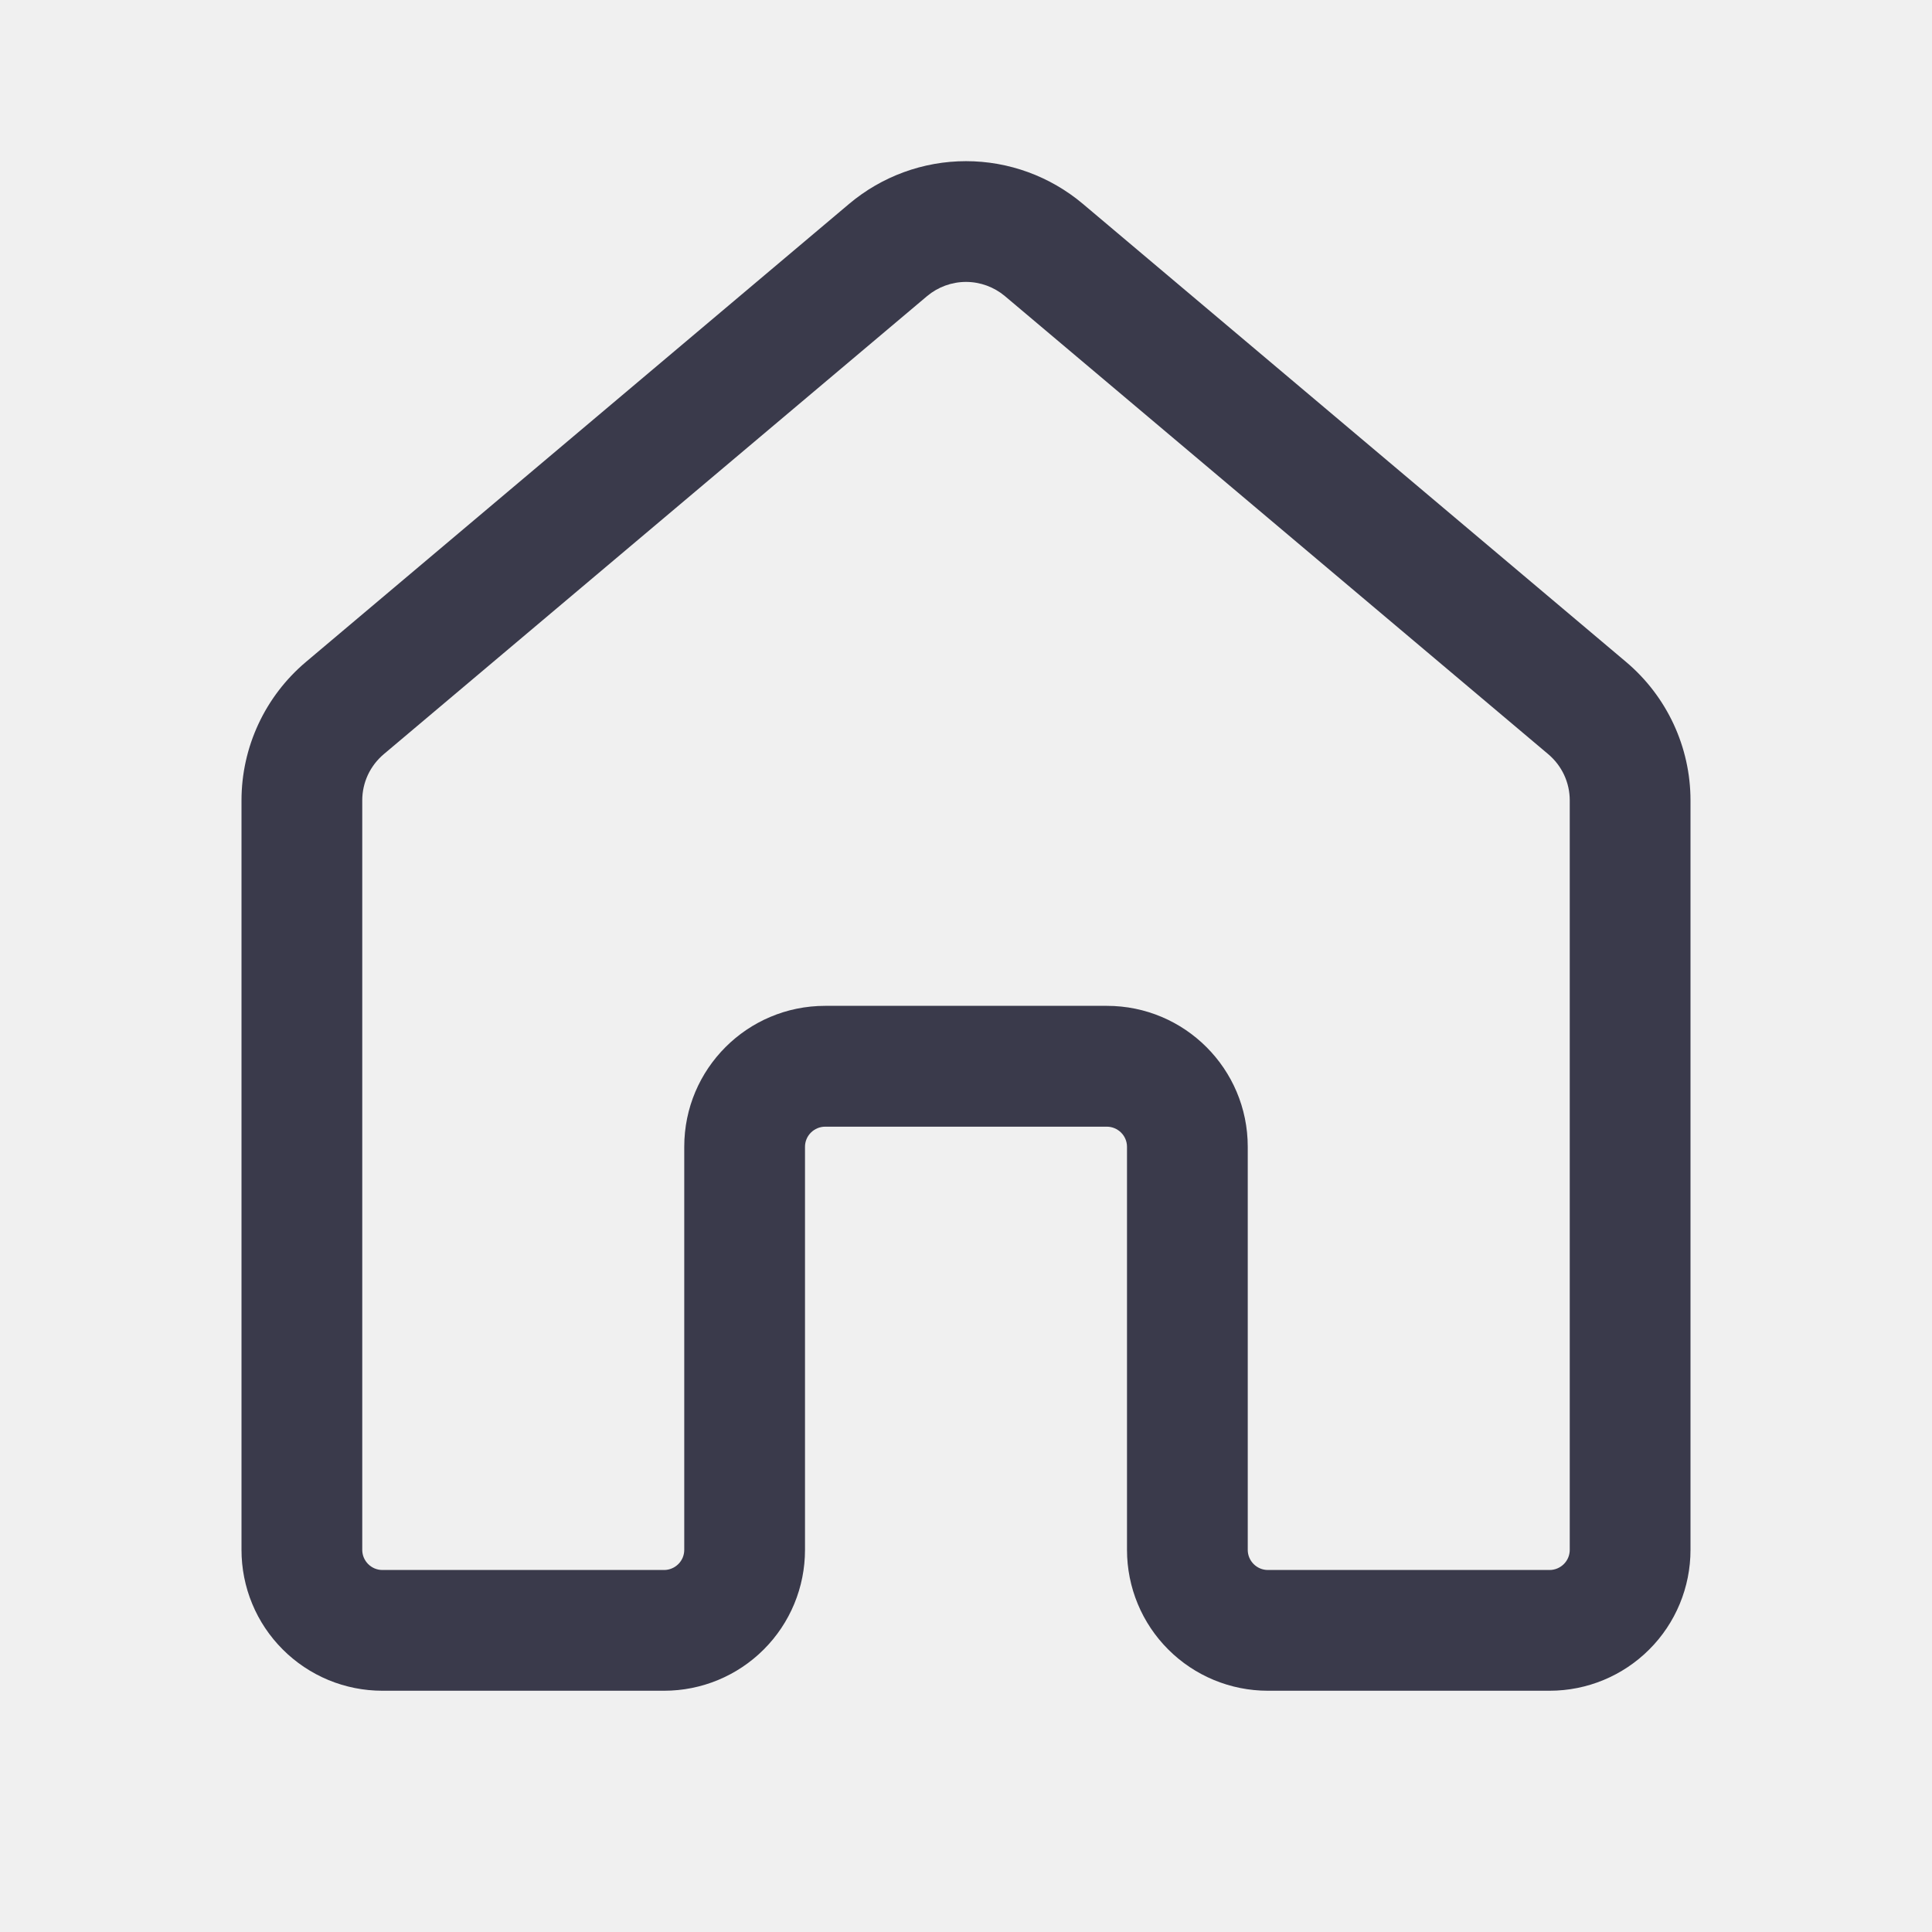
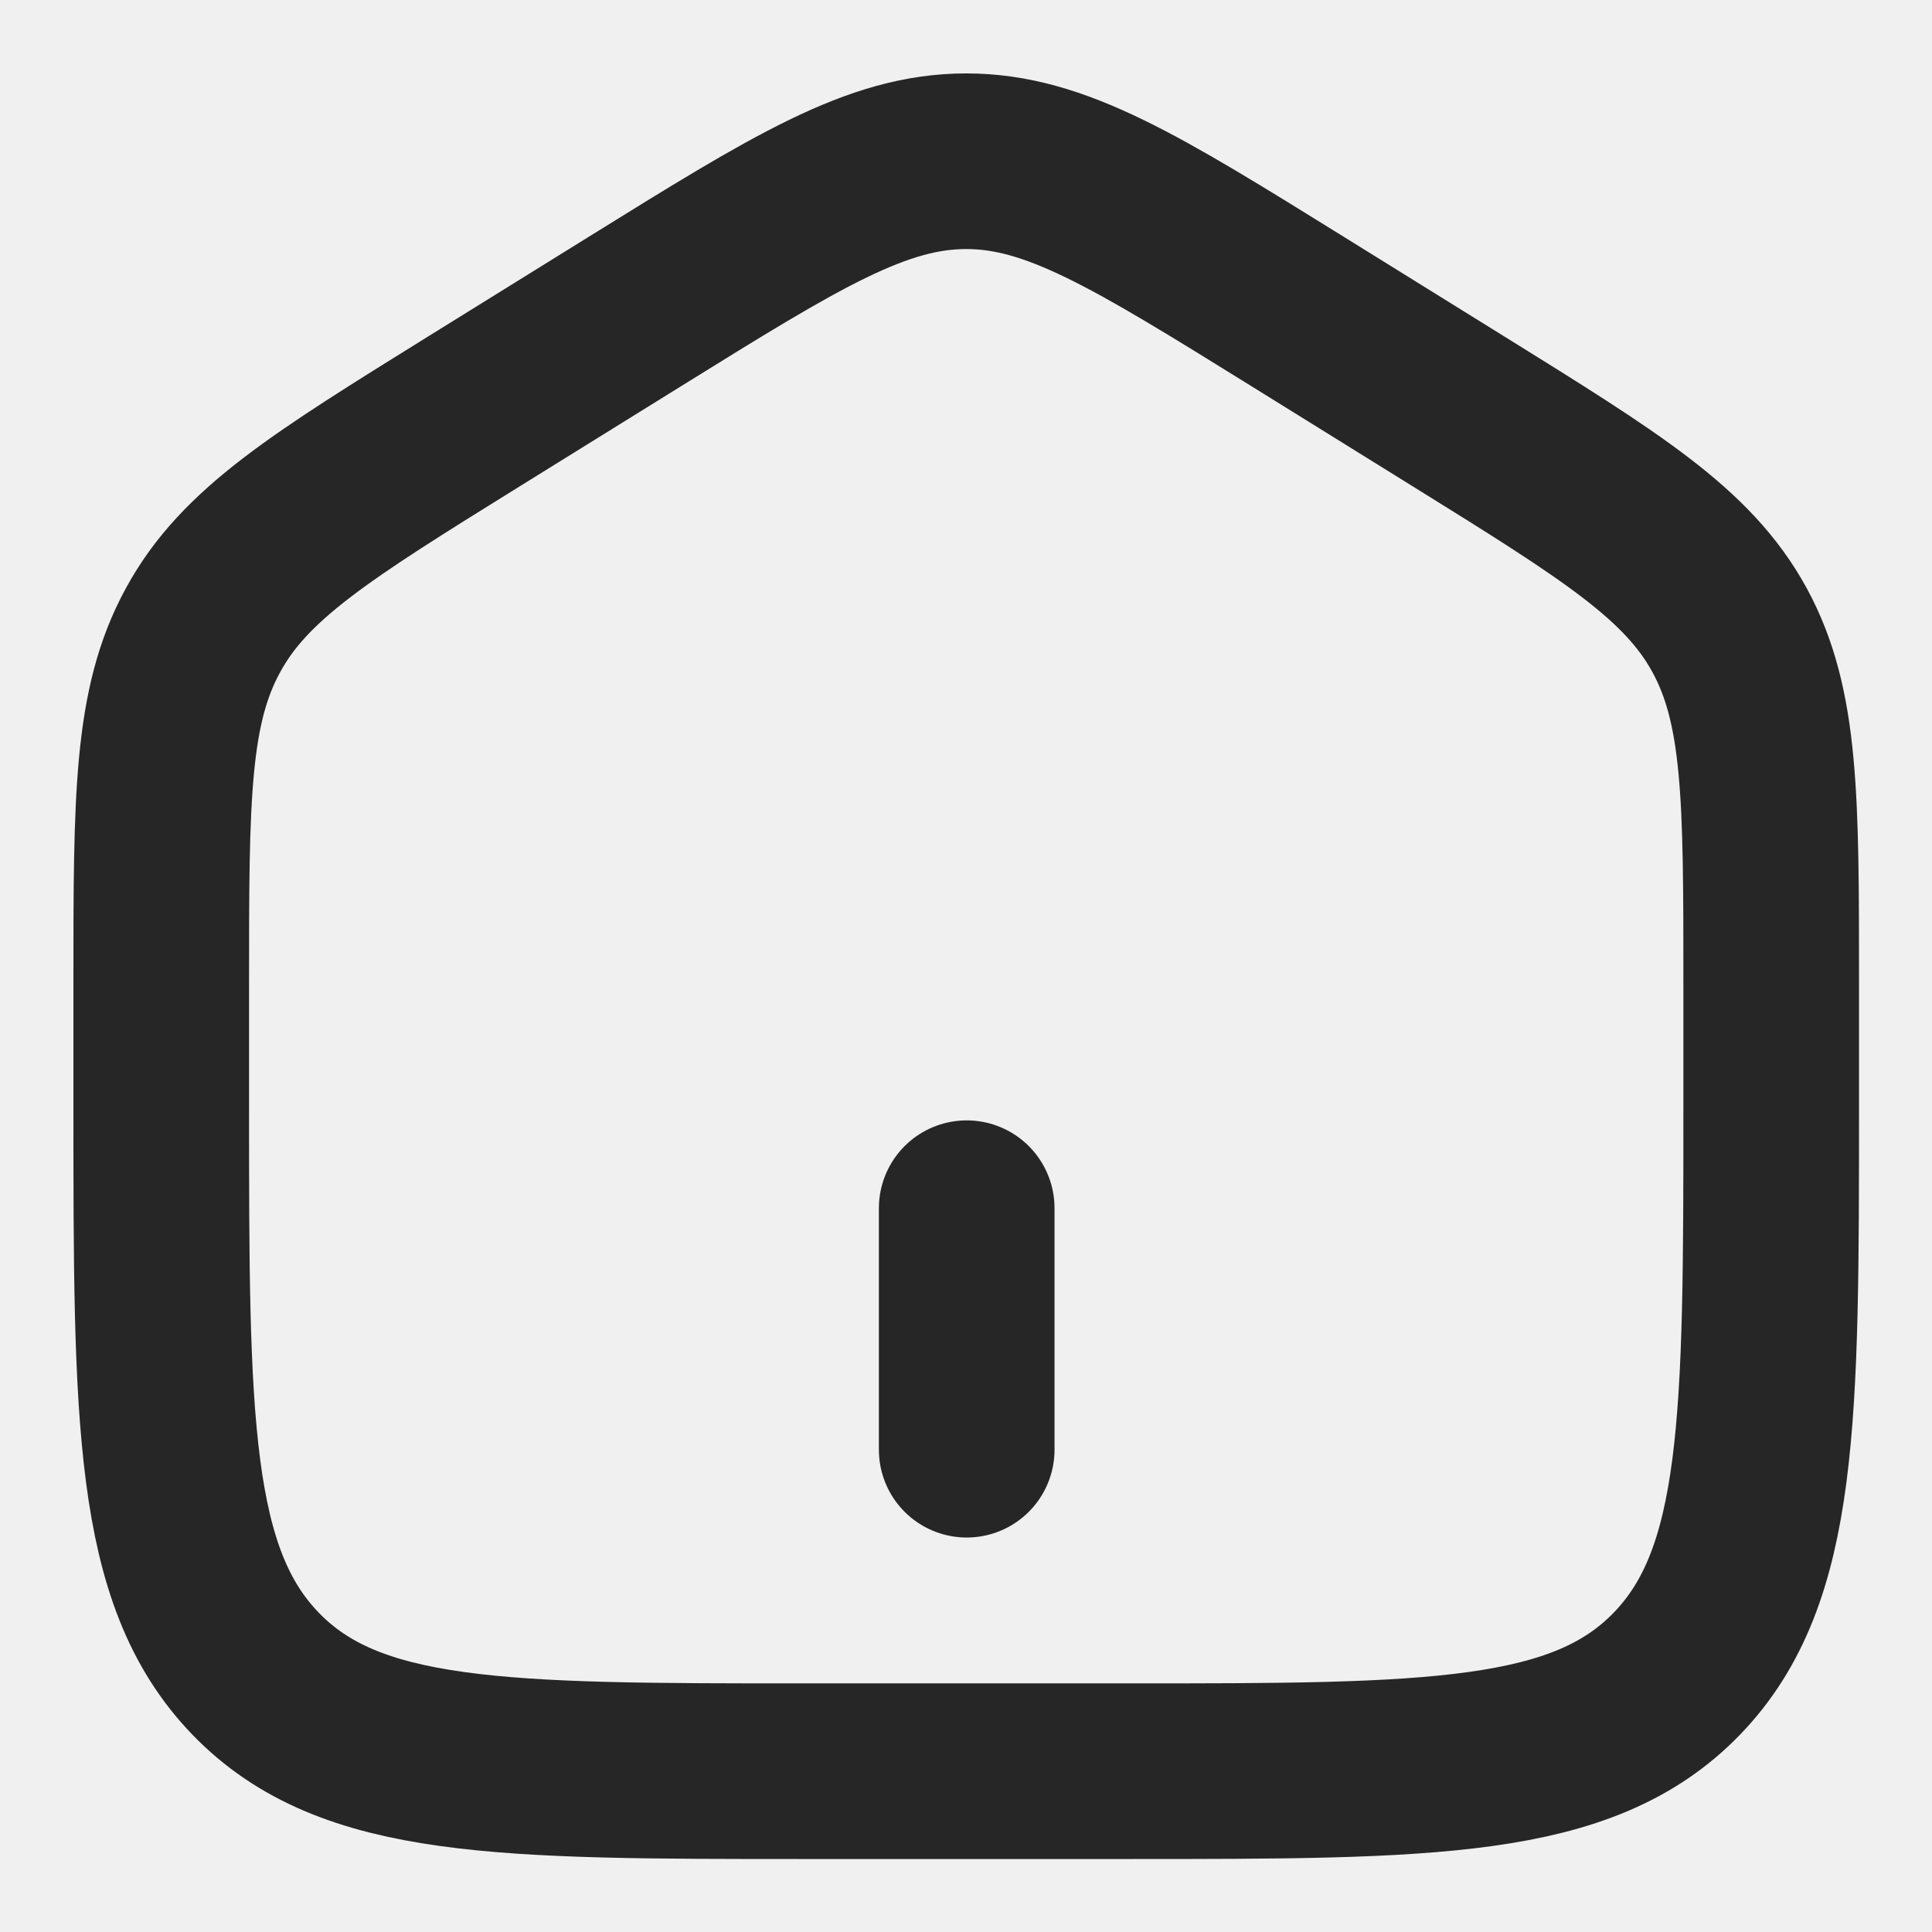
- <svg xmlns="http://www.w3.org/2000/svg" width="24" height="24" viewBox="0 0 24 24" fill="none">
-   <g id="Header/ico_home_24_bk">
-     <path id="Vector" d="M10.55 2.531C10.956 2.19 11.469 2.002 12 2.002C12.531 2.002 13.044 2.19 13.45 2.531L20.2 8.223C20.707 8.651 21 9.28 21 9.943V19.253C21 19.718 20.816 20.163 20.487 20.491C20.159 20.819 19.714 21.003 19.25 21.003H15.75C15.286 21.003 14.841 20.819 14.513 20.491C14.184 20.163 14 19.718 14 19.253V14.246C14 14.18 13.974 14.117 13.927 14.07C13.88 14.023 13.816 13.996 13.75 13.996H10.25C10.184 13.996 10.12 14.023 10.073 14.07C10.026 14.117 10 14.18 10 14.246V19.253C10 19.718 9.816 20.163 9.487 20.491C9.159 20.819 8.714 21.003 8.25 21.003H4.75C4.52 21.003 4.293 20.958 4.08 20.87C3.868 20.782 3.675 20.653 3.513 20.491C3.35 20.328 3.221 20.136 3.133 19.923C3.045 19.711 3 19.483 3 19.253V9.943C3 9.28 3.293 8.651 3.8 8.223L10.55 2.531ZM12.483 3.678C12.348 3.565 12.177 3.502 12 3.502C11.823 3.502 11.652 3.565 11.517 3.678L4.767 9.369C4.683 9.44 4.616 9.528 4.57 9.626C4.524 9.725 4.5 9.833 4.5 9.942V19.253C4.5 19.39 4.612 19.503 4.75 19.503H8.25C8.316 19.503 8.38 19.476 8.427 19.429C8.474 19.382 8.5 19.319 8.5 19.253V14.245C8.5 13.278 9.284 12.495 10.25 12.495H13.75C14.716 12.495 15.5 13.278 15.5 14.245V19.253C15.5 19.39 15.612 19.503 15.75 19.503H19.25C19.316 19.503 19.38 19.476 19.427 19.429C19.474 19.382 19.5 19.319 19.5 19.253V9.942C19.5 9.833 19.476 9.725 19.43 9.626C19.384 9.528 19.317 9.44 19.233 9.369L12.483 3.678Z" fill="#222236" fill-opacity="0.88" />
+ <svg xmlns="http://www.w3.org/2000/svg" width="22" height="22" viewBox="0 0 22 22" fill="none">
+   <g id="solar:home-2-linear" clip-path="url(#clip0_6073_80486)">
+     <g id="Group">
+       <path id="Vector" d="M1.836 11.19C1.836 9.091 1.836 8.043 2.313 7.174C2.787 6.304 3.657 5.765 5.396 4.685L7.23 3.547C9.068 2.406 9.987 1.836 11.003 1.836C12.018 1.836 12.937 2.406 14.776 3.547L16.609 4.685C18.348 5.765 19.218 6.304 19.694 7.174C20.169 8.044 20.169 9.091 20.169 11.189V12.584C20.169 16.159 20.169 17.947 19.095 19.058C18.021 20.169 16.293 20.169 12.836 20.169H9.169C5.713 20.169 3.984 20.169 2.91 19.058C1.837 17.947 1.836 16.16 1.836 12.584V11.19Z" stroke="#0C0C0D" stroke-opacity="0.88" stroke-width="2" />
+       <path id="Vector_2" d="M11.008 13.758V16.508" stroke="#0C0C0D" stroke-opacity="0.88" stroke-width="2" stroke-linecap="round" />
+     </g>
  </g>
+   <defs>
+     <clipPath id="clip0_6073_80486">
+       <rect width="22" height="22" fill="white" />
+     </clipPath>
+   </defs>
</svg>
